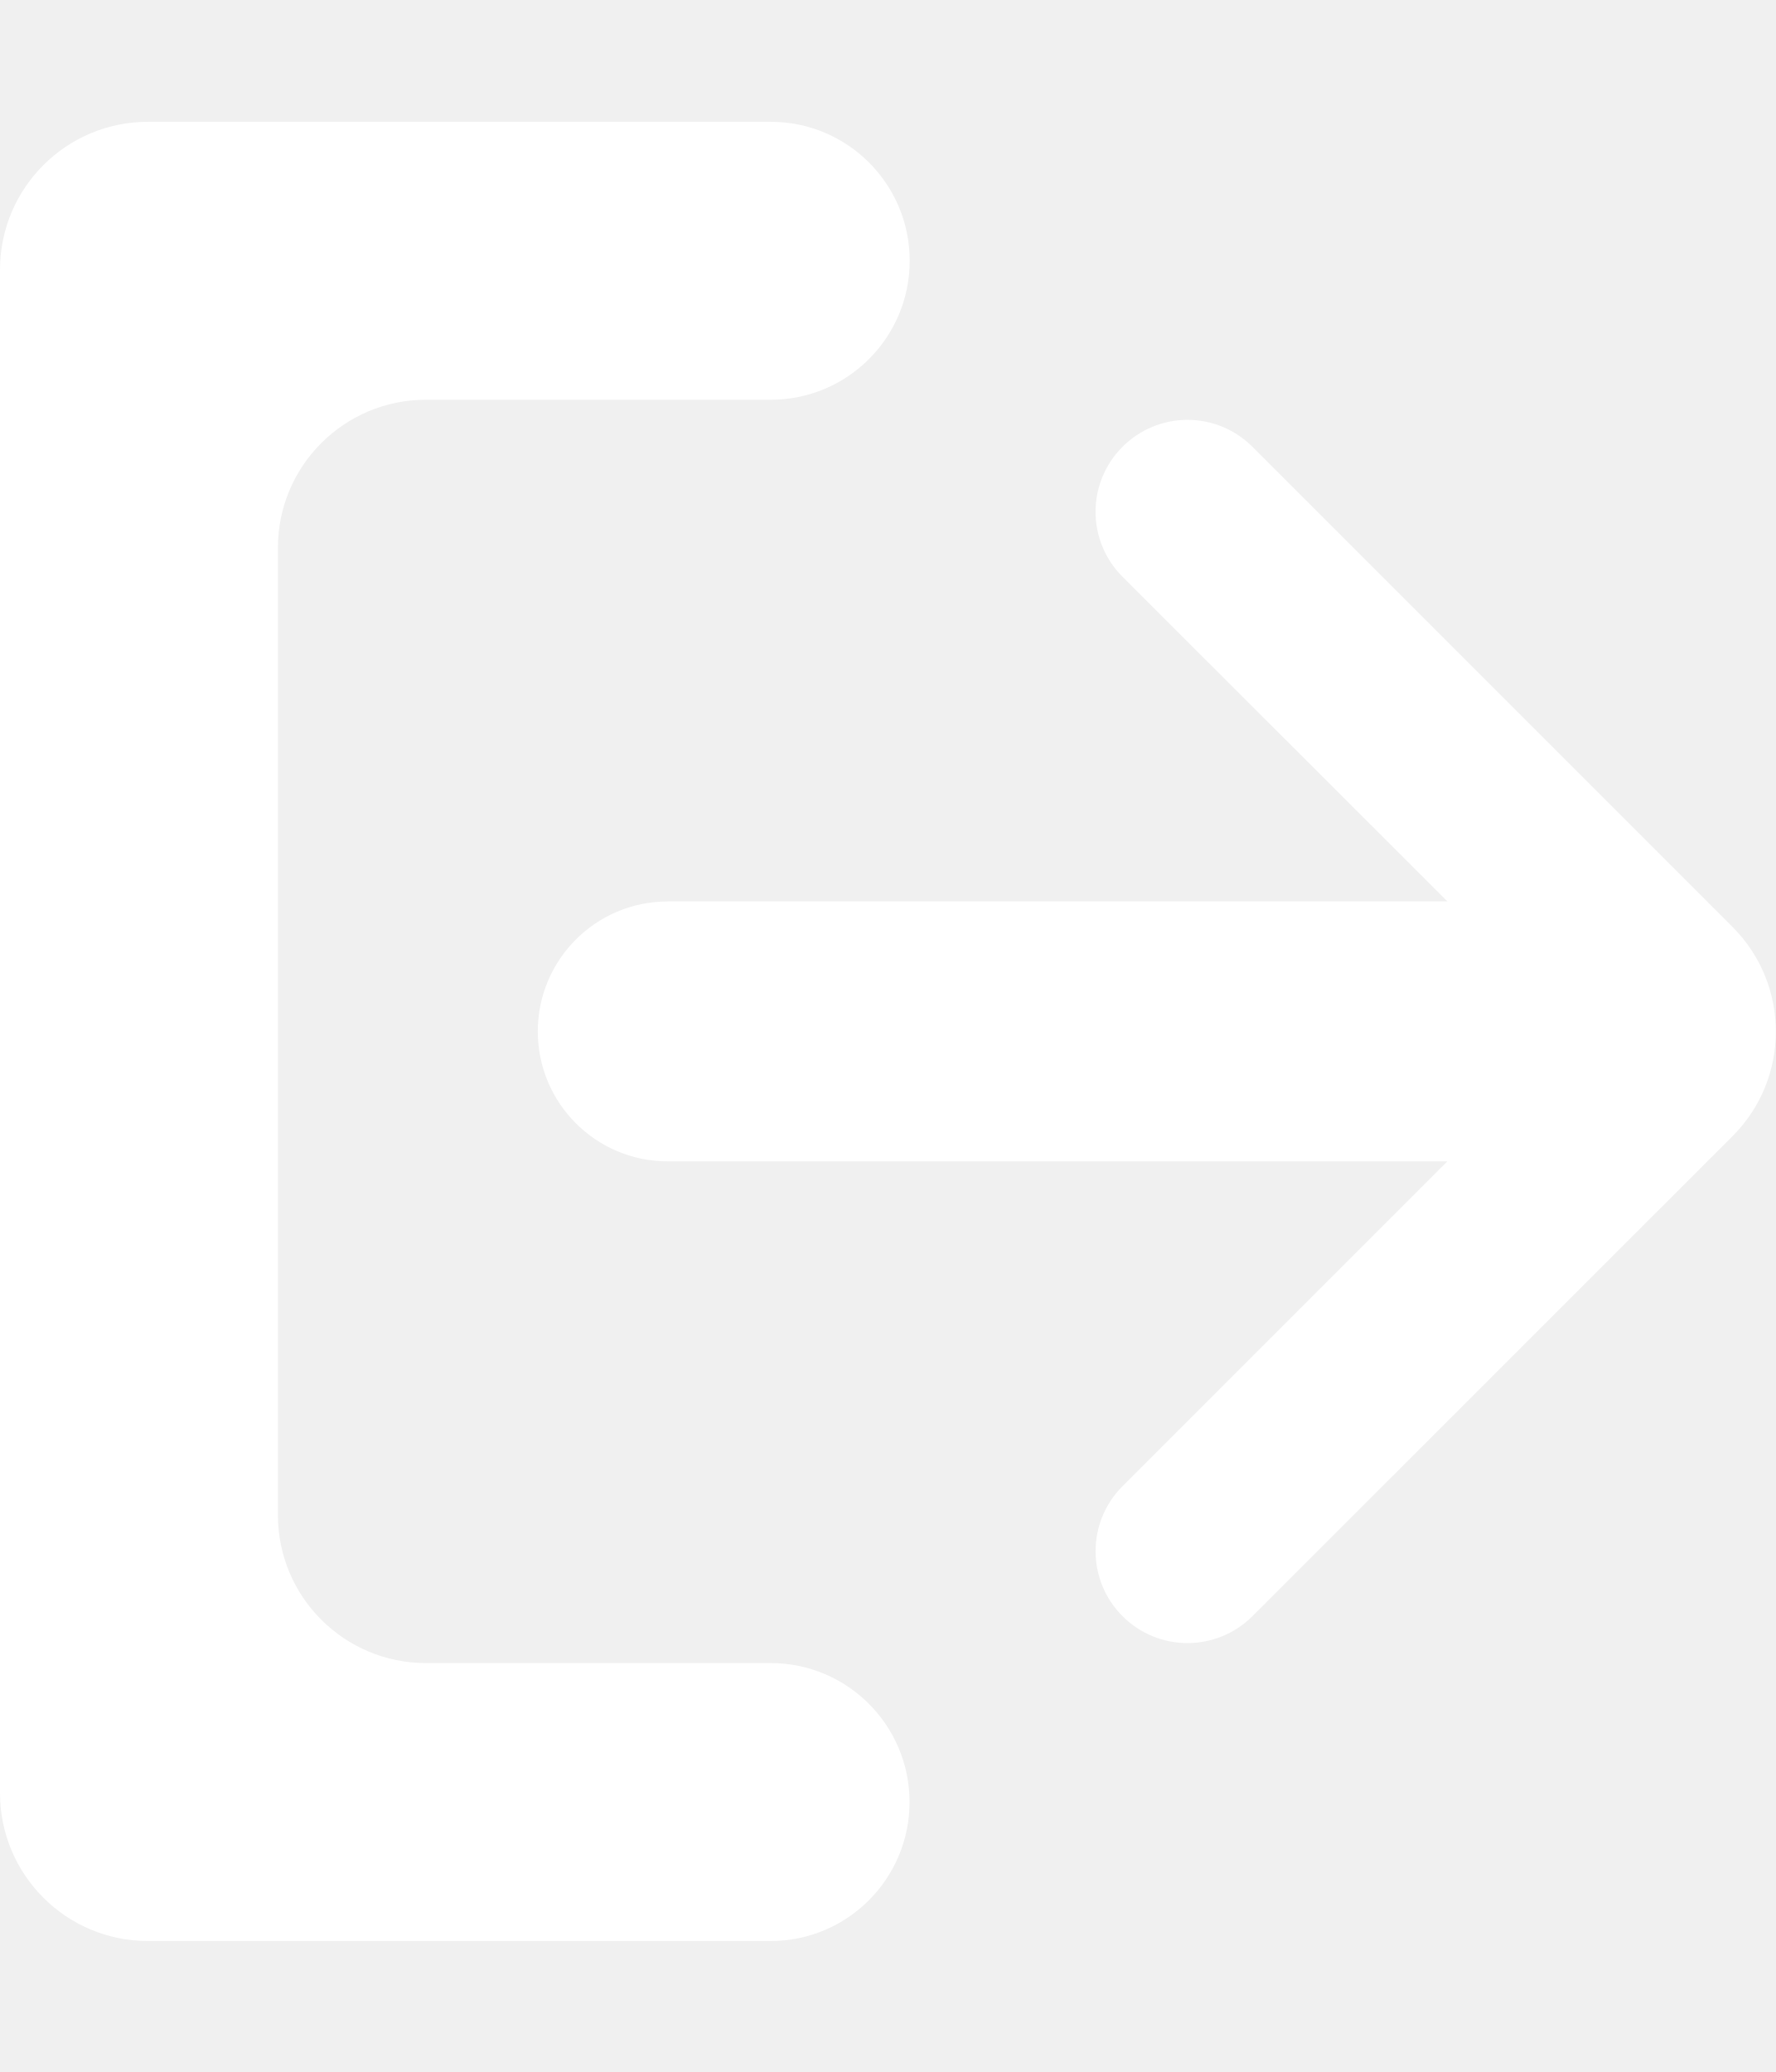
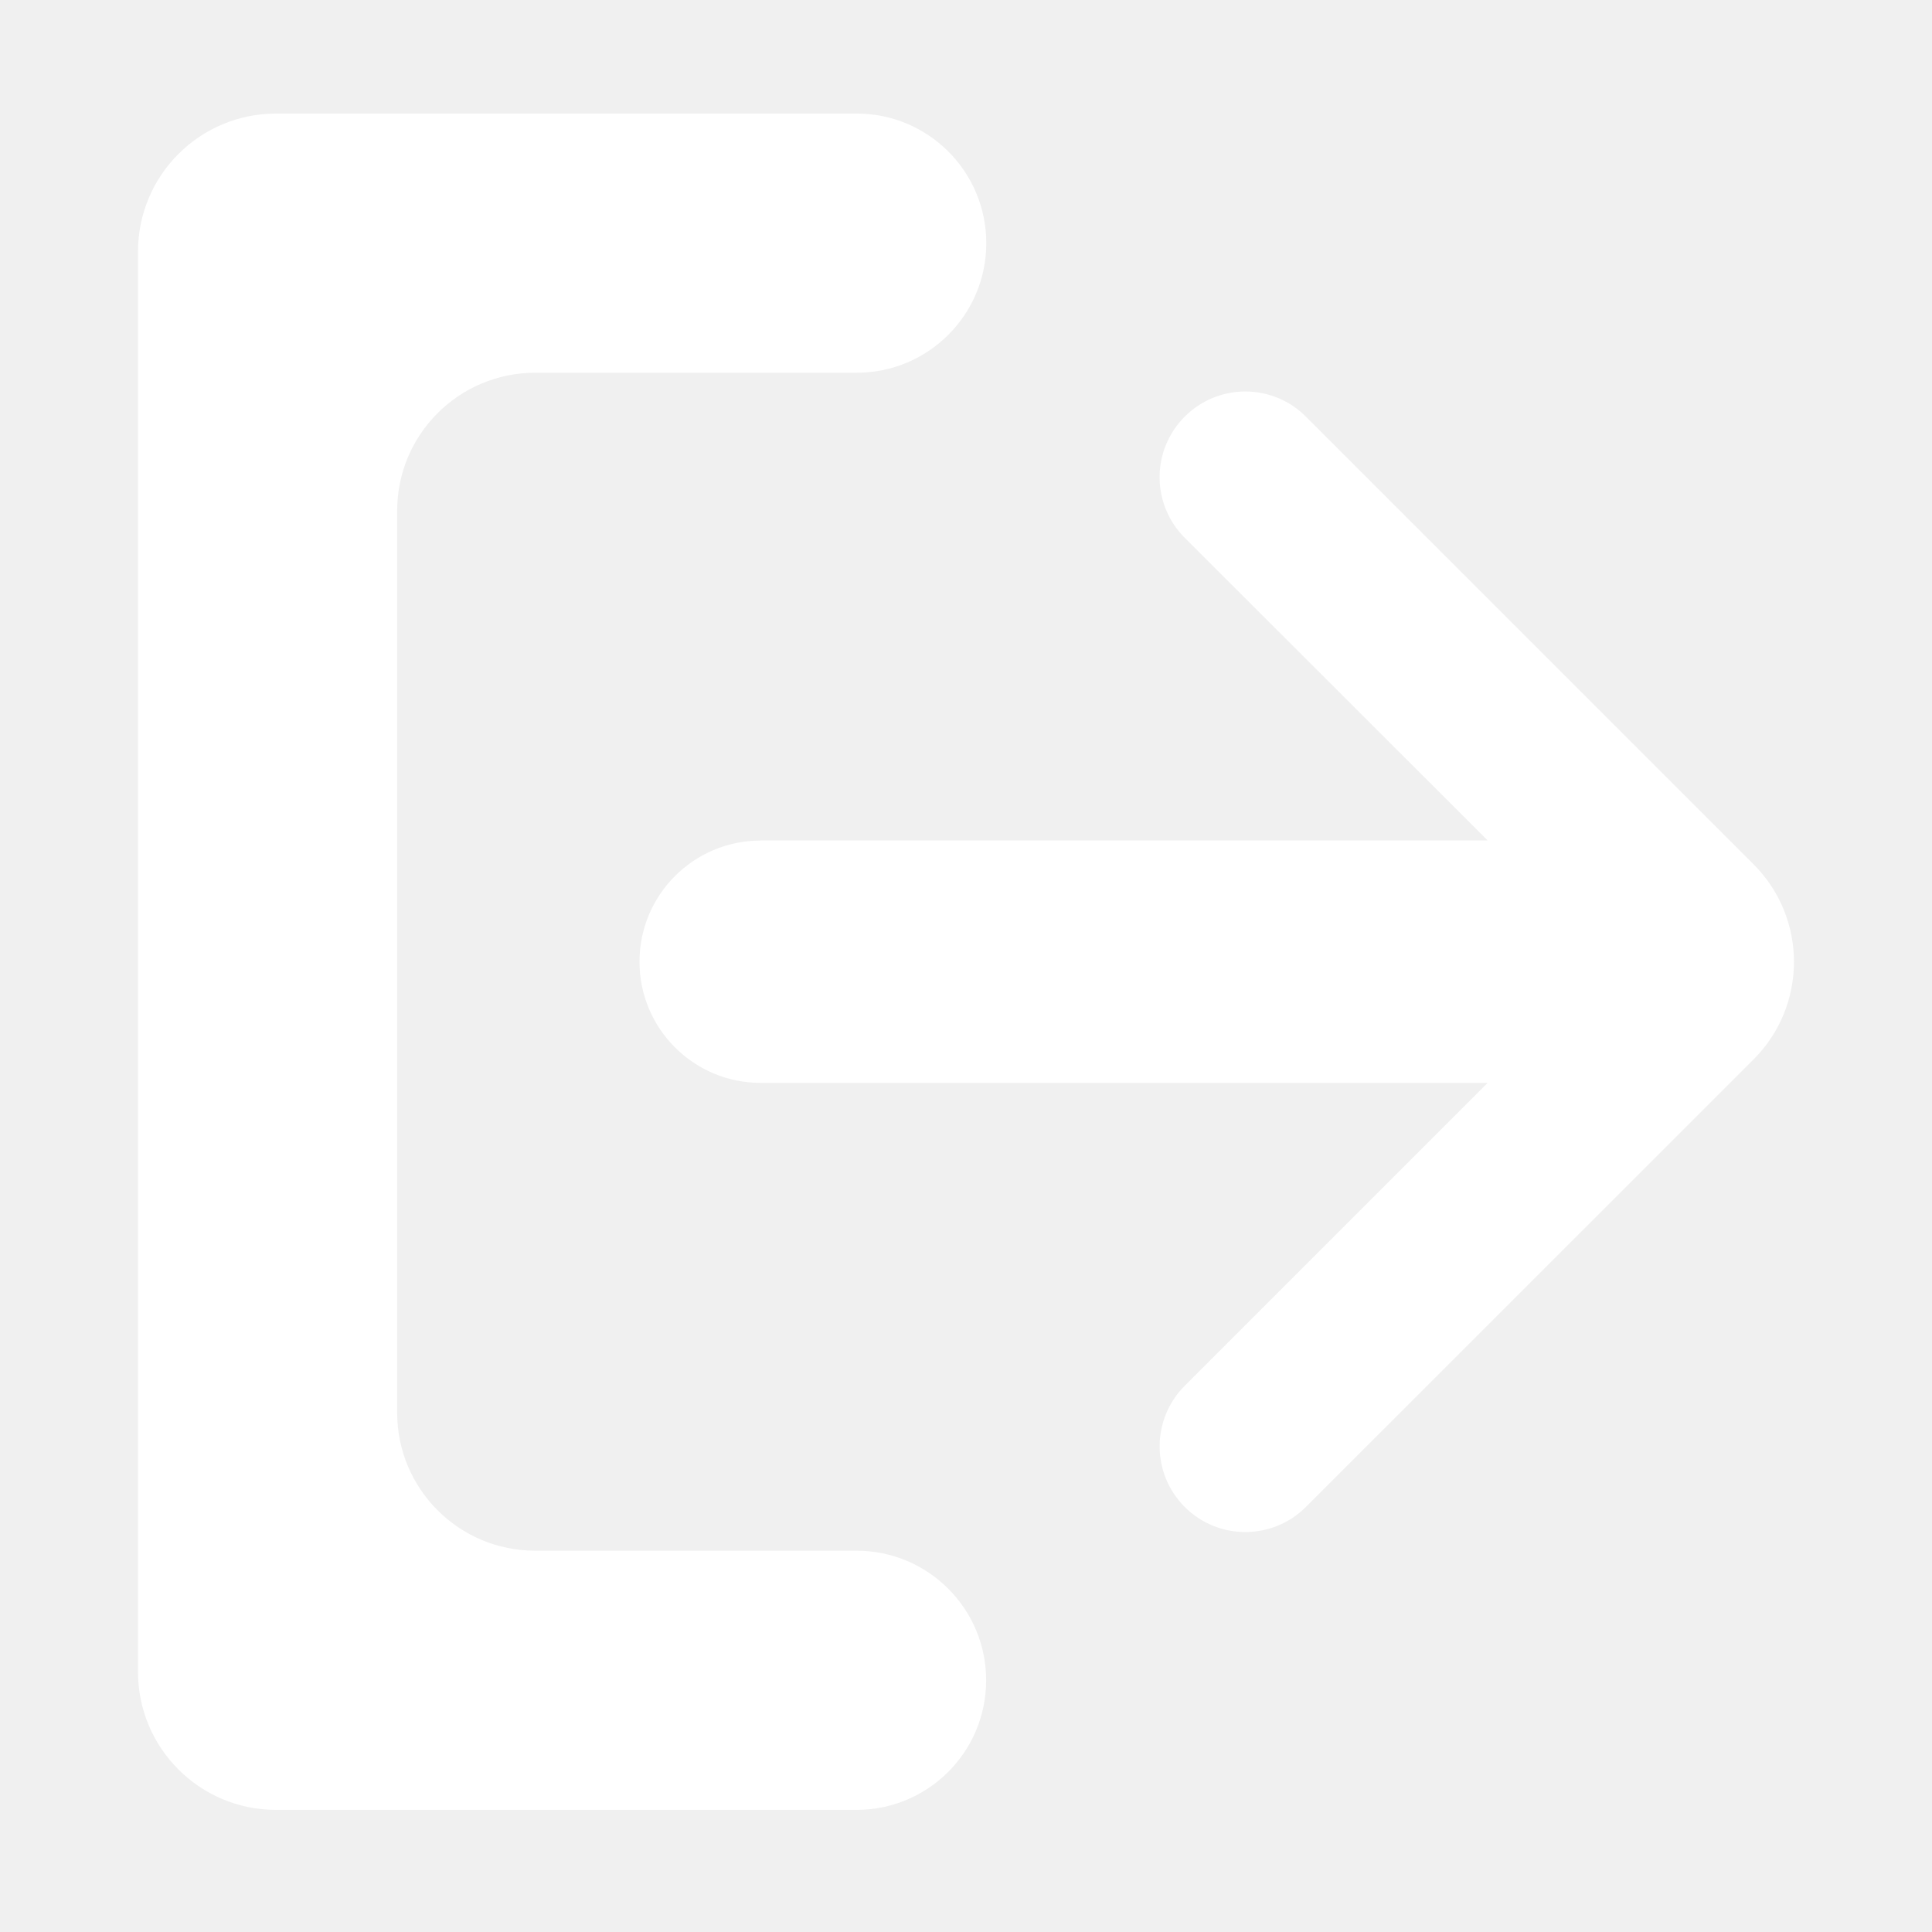
- <svg xmlns="http://www.w3.org/2000/svg" width="12" height="14" viewBox="0 0 12 14">
+ <svg xmlns="http://www.w3.org/2000/svg" width="10" height="10" viewBox="0 0 12 14">
  <g fill="#FFF" fill-rule="nonzero">
    <path d="M5.207.823H1a1 1 0 0 0-1 1v10.292a1 1 0 0 0 1 1h4.207a.939.939 0 0 0 0-1.878H2.878a1 1 0 0 1-1-1V3.701a1 1 0 0 1 1-1h2.33a.939.939 0 1 0 0-1.878z" />
    <path d="M4.512 6.09H9.78L7.585 3.897a.62.62 0 0 1 0-.878.62.62 0 0 1 .878 0l3.244 3.244a1 1 0 0 1 0 1.414L8.463 10.92a.62.62 0 1 1-.878-.878L9.78 7.847H4.512a.878.878 0 1 1 0-1.756z" />
  </g>
</svg>
